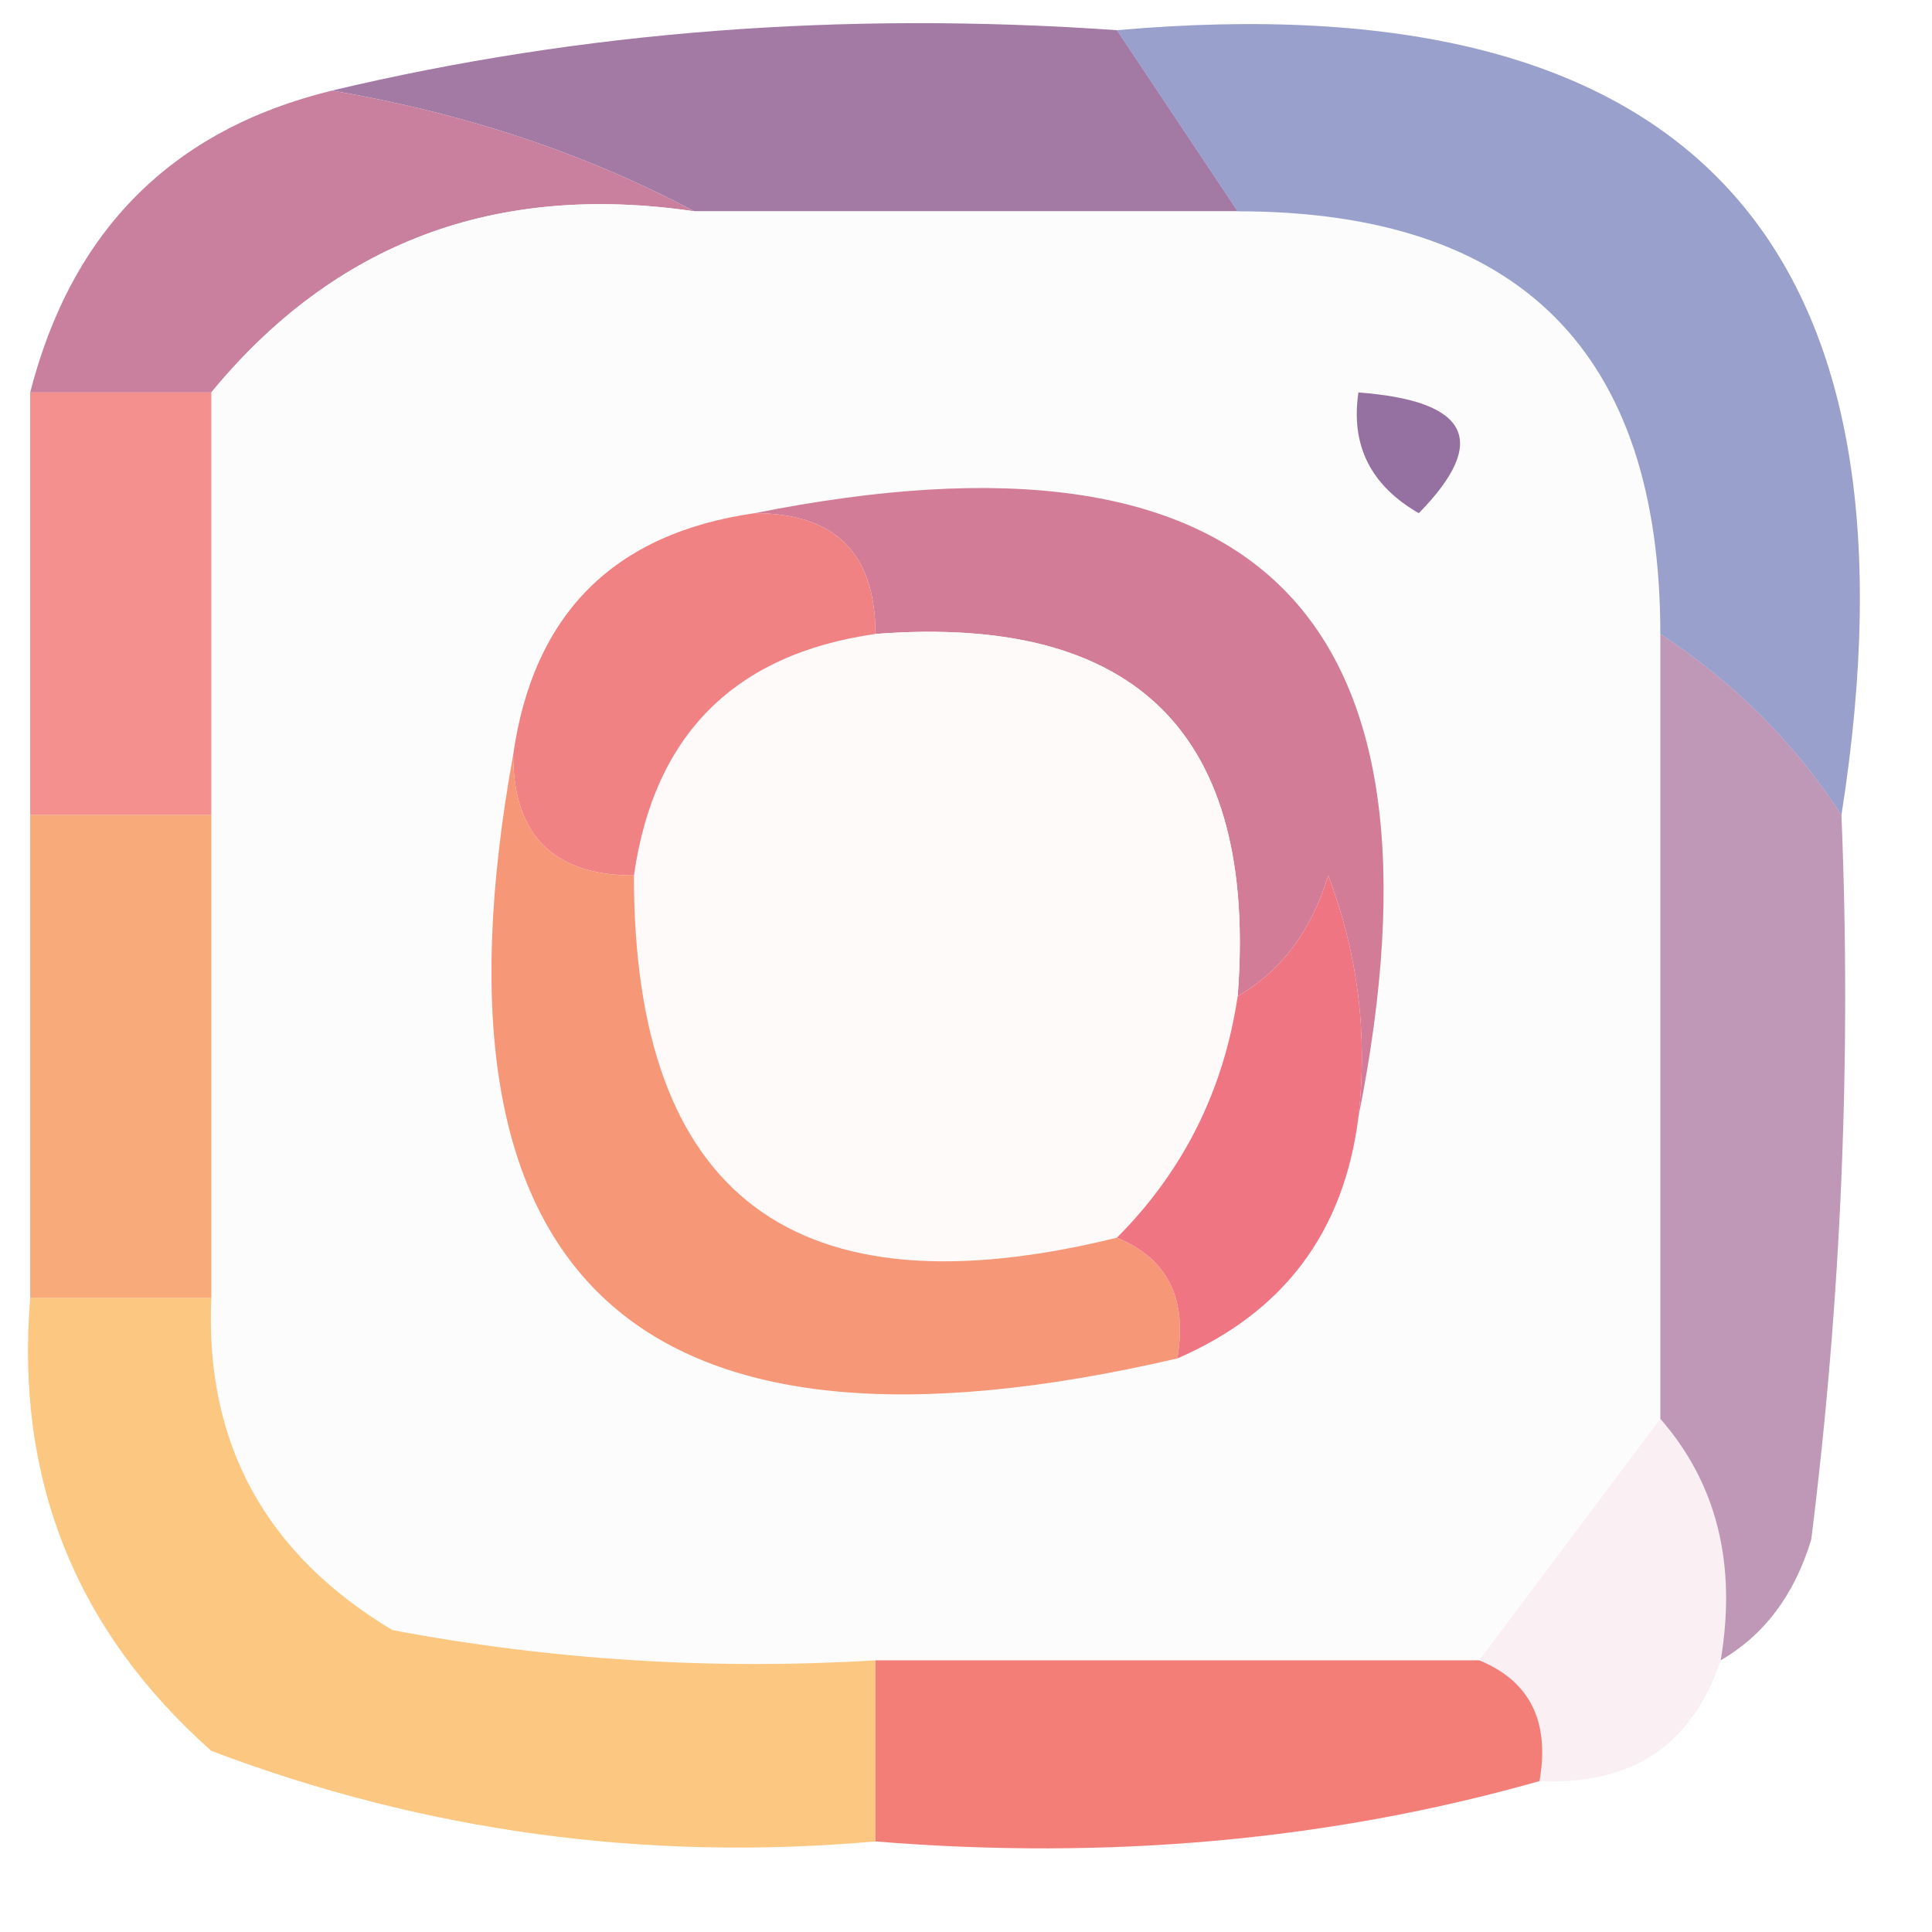
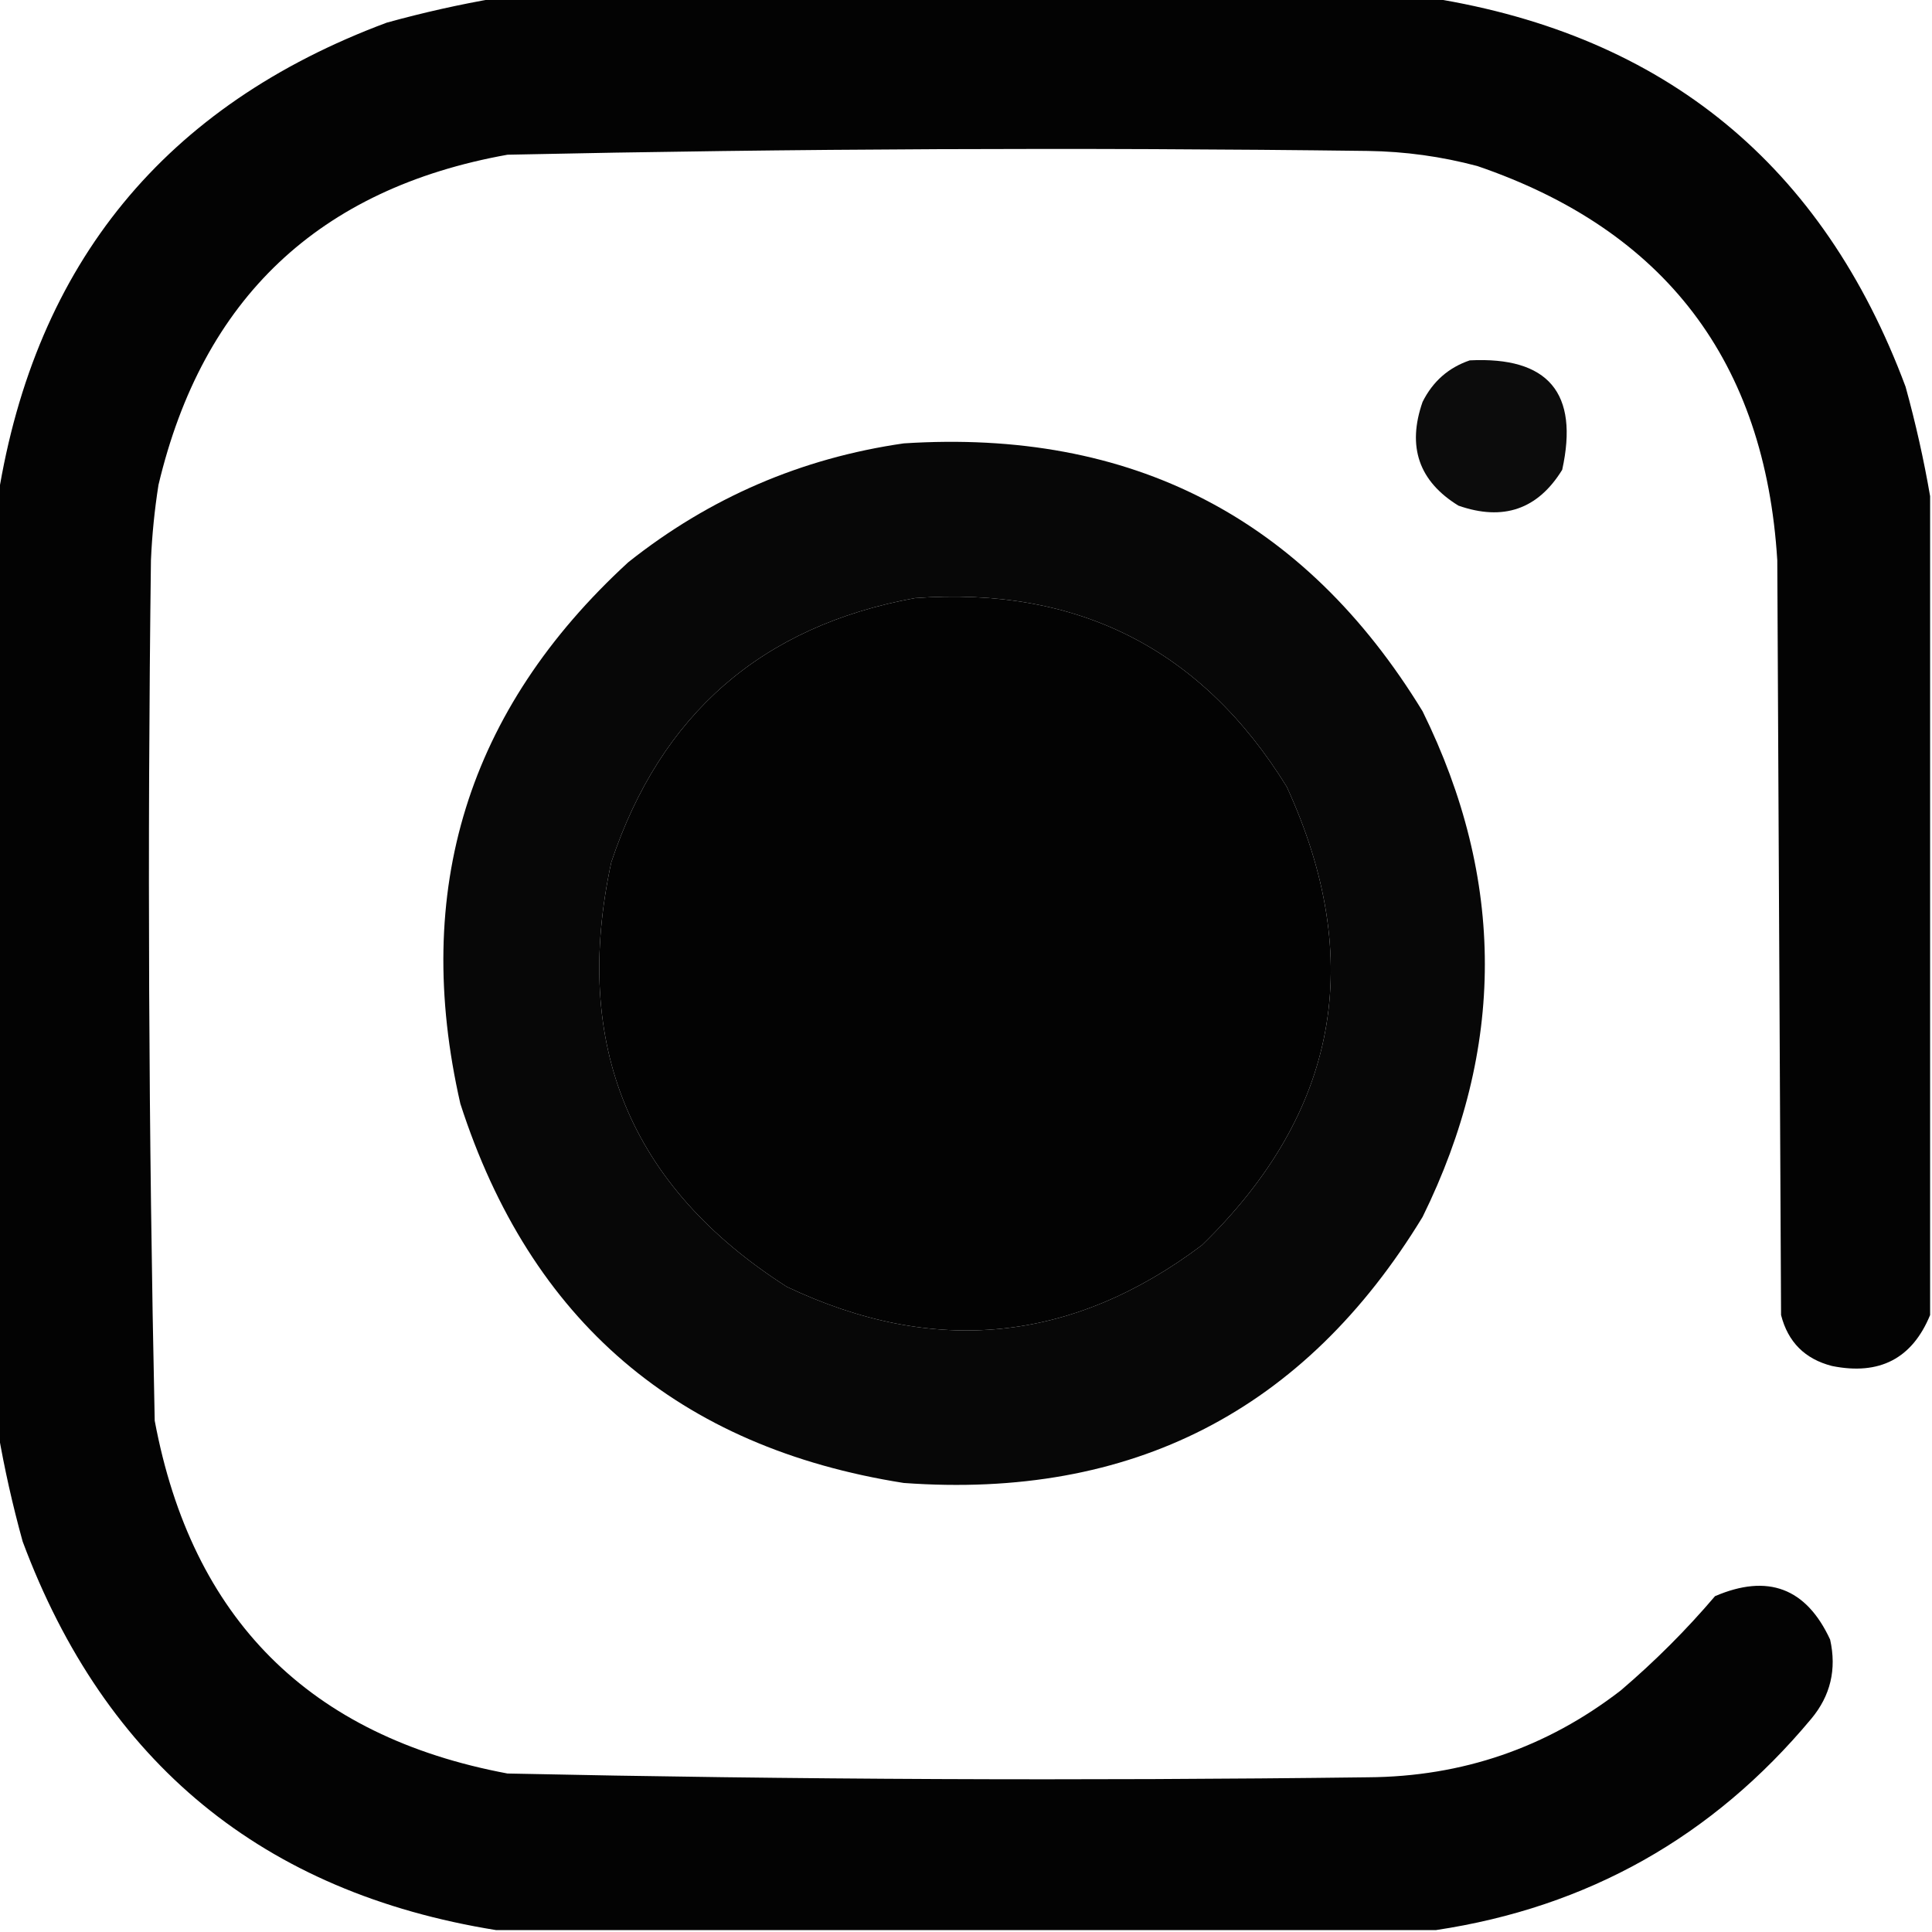
- <svg xmlns="http://www.w3.org/2000/svg" version="1.1" width="32px" height="32px" style="shape-rendering:geometricPrecision; text-rendering:geometricPrecision; image-rendering:optimizeQuality; fill-rule:evenodd; clip-rule:evenodd">
+ <svg xmlns="http://www.w3.org/2000/svg" version="1.1" width="512px" height="512px" style="shape-rendering:geometricPrecision; text-rendering:geometricPrecision; image-rendering:optimizeQuality; fill-rule:evenodd; clip-rule:evenodd">
  <g>
-     <path style="opacity:1" fill="#a27aa4" d="M 5.5,1.5 C 9.634,0.515 13.968,0.182 18.5,0.5C 19.167,1.5 19.833,2.5 20.5,3.5C 17.5,3.5 14.5,3.5 11.5,3.5C 9.698,2.542 7.698,1.875 5.5,1.5 Z" />
+     <path style="opacity:0.986" fill="#000000" d="M 131.5,-0.5 C 214.167,-0.5 296.833,-0.5 379.5,-0.5C 441.274,9.433 483.107,43.766 505,102.5C 507.677,112.195 509.844,121.862 511.5,131.5C 511.5,203.833 511.5,276.167 511.5,348.5C 506.751,360.045 498.084,364.545 485.5,362C 478.333,360.167 473.833,355.667 472,348.5C 471.667,281.833 471.333,215.167 471,148.5C 467.766,95.829 441.266,60.996 391.5,44C 382,41.472 372.333,40.139 362.5,40C 286.485,39.044 210.485,39.377 134.5,41C 84.54,49.961 53.706,79.127 42,128.5C 40.955,135.125 40.289,141.792 40,148.5C 39.044,224.515 39.377,300.515 41,376.5C 50.833,429 82,460.167 134.5,470C 210.485,471.623 286.485,471.956 362.5,471C 387.515,470.838 409.848,463.171 429.5,448C 438.554,440.279 446.888,431.946 454.5,423C 468.496,416.995 478.663,420.829 485,434.5C 486.769,442.39 485.102,449.39 480,455.5C 453.919,486.79 420.753,505.456 380.5,511.5C 297.5,511.5 214.5,511.5 131.5,511.5C 69.726,501.567 27.893,467.234 6,408.5C 3.323,398.805 1.156,389.138 -0.5,379.5C -0.5,296.833 -0.5,214.167 -0.5,131.5C 9.433,69.726 43.766,27.893 102.5,6C 112.195,3.323 121.862,1.156 131.5,-0.5 Z M 242.5,158.5 C 285.648,155.352 318.481,172.019 341,208.5C 362.098,254.42 354.598,294.92 318.5,330C 284.169,355.839 247.502,359.506 208.5,341C 166.994,314.463 151.494,276.963 162,228.5C 175.097,189.228 201.931,165.895 242.5,158.5 Z" />
  </g>
  <g>
-     <path style="opacity:1" fill="#c8809e" d="M 5.5,1.5 C 7.698,1.875 9.698,2.542 11.5,3.5C 8.212,3.016 5.545,4.016 3.5,6.5C 2.5,6.5 1.5,6.5 0.5,6.5C 1.189,3.811 2.856,2.144 5.5,1.5 Z" />
+     <path style="opacity:0.95" fill="#000000" d="M 389.5,95.5 C 410.319,94.469 418.486,104.136 414,124.5C 407.547,134.986 398.38,138.153 386.5,134C 376.014,127.547 372.847,118.38 377,106.5C 379.708,101.079 383.875,97.413 389.5,95.5 Z" />
  </g>
  <g>
-     <path style="opacity:1" fill="#fdfcfc" d="M 11.5,3.5 C 14.5,3.5 17.5,3.5 20.5,3.5C 25.167,3.5 27.5,5.833 27.5,10.5C 27.5,14.833 27.5,19.167 27.5,23.5C 26.5,24.833 25.5,26.167 24.5,27.5C 21.167,27.5 17.833,27.5 14.5,27.5C 11.813,27.664 9.146,27.497 6.5,27C 4.393,25.736 3.393,23.903 3.5,21.5C 3.5,18.833 3.5,16.167 3.5,13.5C 3.5,11.167 3.5,8.833 3.5,6.5C 5.545,4.016 8.212,3.016 11.5,3.5 Z" />
-   </g>
-   <g>
-     <path style="opacity:0.663" fill="#6470b0" d="M 18.5,0.5 C 27.996,-0.336 31.996,3.998 30.5,13.5C 29.728,12.306 28.728,11.306 27.5,10.5C 27.5,5.833 25.167,3.5 20.5,3.5C 19.833,2.5 19.167,1.5 18.5,0.5 Z" />
-   </g>
-   <g>
-     <path style="opacity:1" fill="#9571a1" d="M 22.5,6.5 C 24.337,6.639 24.67,7.306 23.5,8.5C 22.703,8.043 22.369,7.376 22.5,6.5 Z" />
-   </g>
-   <g>
-     <path style="opacity:1" fill="#d27c97" d="M 12.5,8.5 C 20.833,6.833 24.167,10.167 22.5,18.5C 22.657,17.127 22.49,15.793 22,14.5C 21.722,15.416 21.222,16.082 20.5,16.5C 20.833,12.167 18.833,10.167 14.5,10.5C 14.5,9.167 13.833,8.5 12.5,8.5 Z" />
-   </g>
-   <g>
-     <path style="opacity:1" fill="#fefafa" d="M 14.5,10.5 C 18.833,10.167 20.833,12.167 20.5,16.5C 20.267,18.062 19.601,19.395 18.5,20.5C 13.164,21.816 10.497,19.816 10.5,14.5C 10.833,12.167 12.167,10.833 14.5,10.5 Z" />
-   </g>
-   <g>
-     <path style="opacity:0.902" fill="#f38582" d="M 0.5,6.5 C 1.5,6.5 2.5,6.5 3.5,6.5C 3.5,8.833 3.5,11.167 3.5,13.5C 2.5,13.5 1.5,13.5 0.5,13.5C 0.5,11.167 0.5,8.833 0.5,6.5 Z" />
-   </g>
-   <g>
-     <path style="opacity:1" fill="#f18284" d="M 12.5,8.5 C 13.833,8.5 14.5,9.167 14.5,10.5C 12.167,10.833 10.833,12.167 10.5,14.5C 9.167,14.5 8.5,13.833 8.5,12.5C 8.833,10.167 10.167,8.833 12.5,8.5 Z" />
-   </g>
-   <g>
-     <path style="opacity:1" fill="#f69777" d="M 8.5,12.5 C 8.5,13.833 9.167,14.5 10.5,14.5C 10.497,19.816 13.164,21.816 18.5,20.5C 19.338,20.842 19.672,21.508 19.5,22.5C 10.579,24.572 6.912,21.239 8.5,12.5 Z" />
-   </g>
-   <g>
-     <path style="opacity:1" fill="#ef7583" d="M 22.5,18.5 C 22.262,20.404 21.262,21.738 19.5,22.5C 19.672,21.508 19.338,20.842 18.5,20.5C 19.601,19.395 20.267,18.062 20.5,16.5C 21.222,16.082 21.722,15.416 22,14.5C 22.49,15.793 22.657,17.127 22.5,18.5 Z" />
-   </g>
-   <g>
-     <path style="opacity:0.901" fill="#f7a16d" d="M 0.5,13.5 C 1.5,13.5 2.5,13.5 3.5,13.5C 3.5,16.167 3.5,18.833 3.5,21.5C 2.5,21.5 1.5,21.5 0.5,21.5C 0.5,18.833 0.5,16.167 0.5,13.5 Z" />
-   </g>
-   <g>
-     <path style="opacity:0.665" fill="#a06593" d="M 27.5,10.5 C 28.728,11.306 29.728,12.306 30.5,13.5C 30.666,17.514 30.499,21.514 30,25.5C 29.722,26.416 29.222,27.082 28.5,27.5C 28.768,25.901 28.434,24.568 27.5,23.5C 27.5,19.167 27.5,14.833 27.5,10.5 Z" />
-   </g>
-   <g>
-     <path style="opacity:0.839" fill="#fbbd69" d="M 0.5,21.5 C 1.5,21.5 2.5,21.5 3.5,21.5C 3.393,23.903 4.393,25.736 6.5,27C 9.146,27.497 11.813,27.664 14.5,27.5C 14.5,28.5 14.5,29.5 14.5,30.5C 10.692,30.837 7.026,30.337 3.5,29C 1.253,27.005 0.253,24.505 0.5,21.5 Z" />
-   </g>
-   <g>
-     <path style="opacity:0.919" fill="#f2736b" d="M 14.5,27.5 C 17.833,27.5 21.167,27.5 24.5,27.5C 25.338,27.842 25.672,28.508 25.5,29.5C 22.038,30.482 18.371,30.815 14.5,30.5C 14.5,29.5 14.5,28.5 14.5,27.5 Z" />
-   </g>
-   <g>
-     <path style="opacity:0.102" fill="#cf6684" d="M 27.5,23.5 C 28.434,24.568 28.768,25.901 28.5,27.5C 28.027,28.906 27.027,29.573 25.5,29.5C 25.672,28.508 25.338,27.842 24.5,27.5C 25.5,26.167 26.5,24.833 27.5,23.5 Z" />
+     <path style="opacity:0.971" fill="#000000" d="M 239.5,117.5 C 299.88,113.603 345.713,137.27 377,188.5C 399,233.167 399,277.833 377,322.5C 345.736,373.884 299.903,397.384 239.5,393C 179.748,383.583 140.582,350.083 122,292.5C 109.088,235.91 123.921,188.077 166.5,149C 188.008,131.912 212.341,121.412 239.5,117.5 Z M 242.5,158.5 C 201.931,165.895 175.097,189.228 162,228.5C 151.494,276.963 166.994,314.463 208.5,341C 247.502,359.506 284.169,355.839 318.5,330C 354.598,294.92 362.098,254.42 341,208.5C 318.481,172.019 285.648,155.352 242.5,158.5 Z" />
  </g>
</svg>
